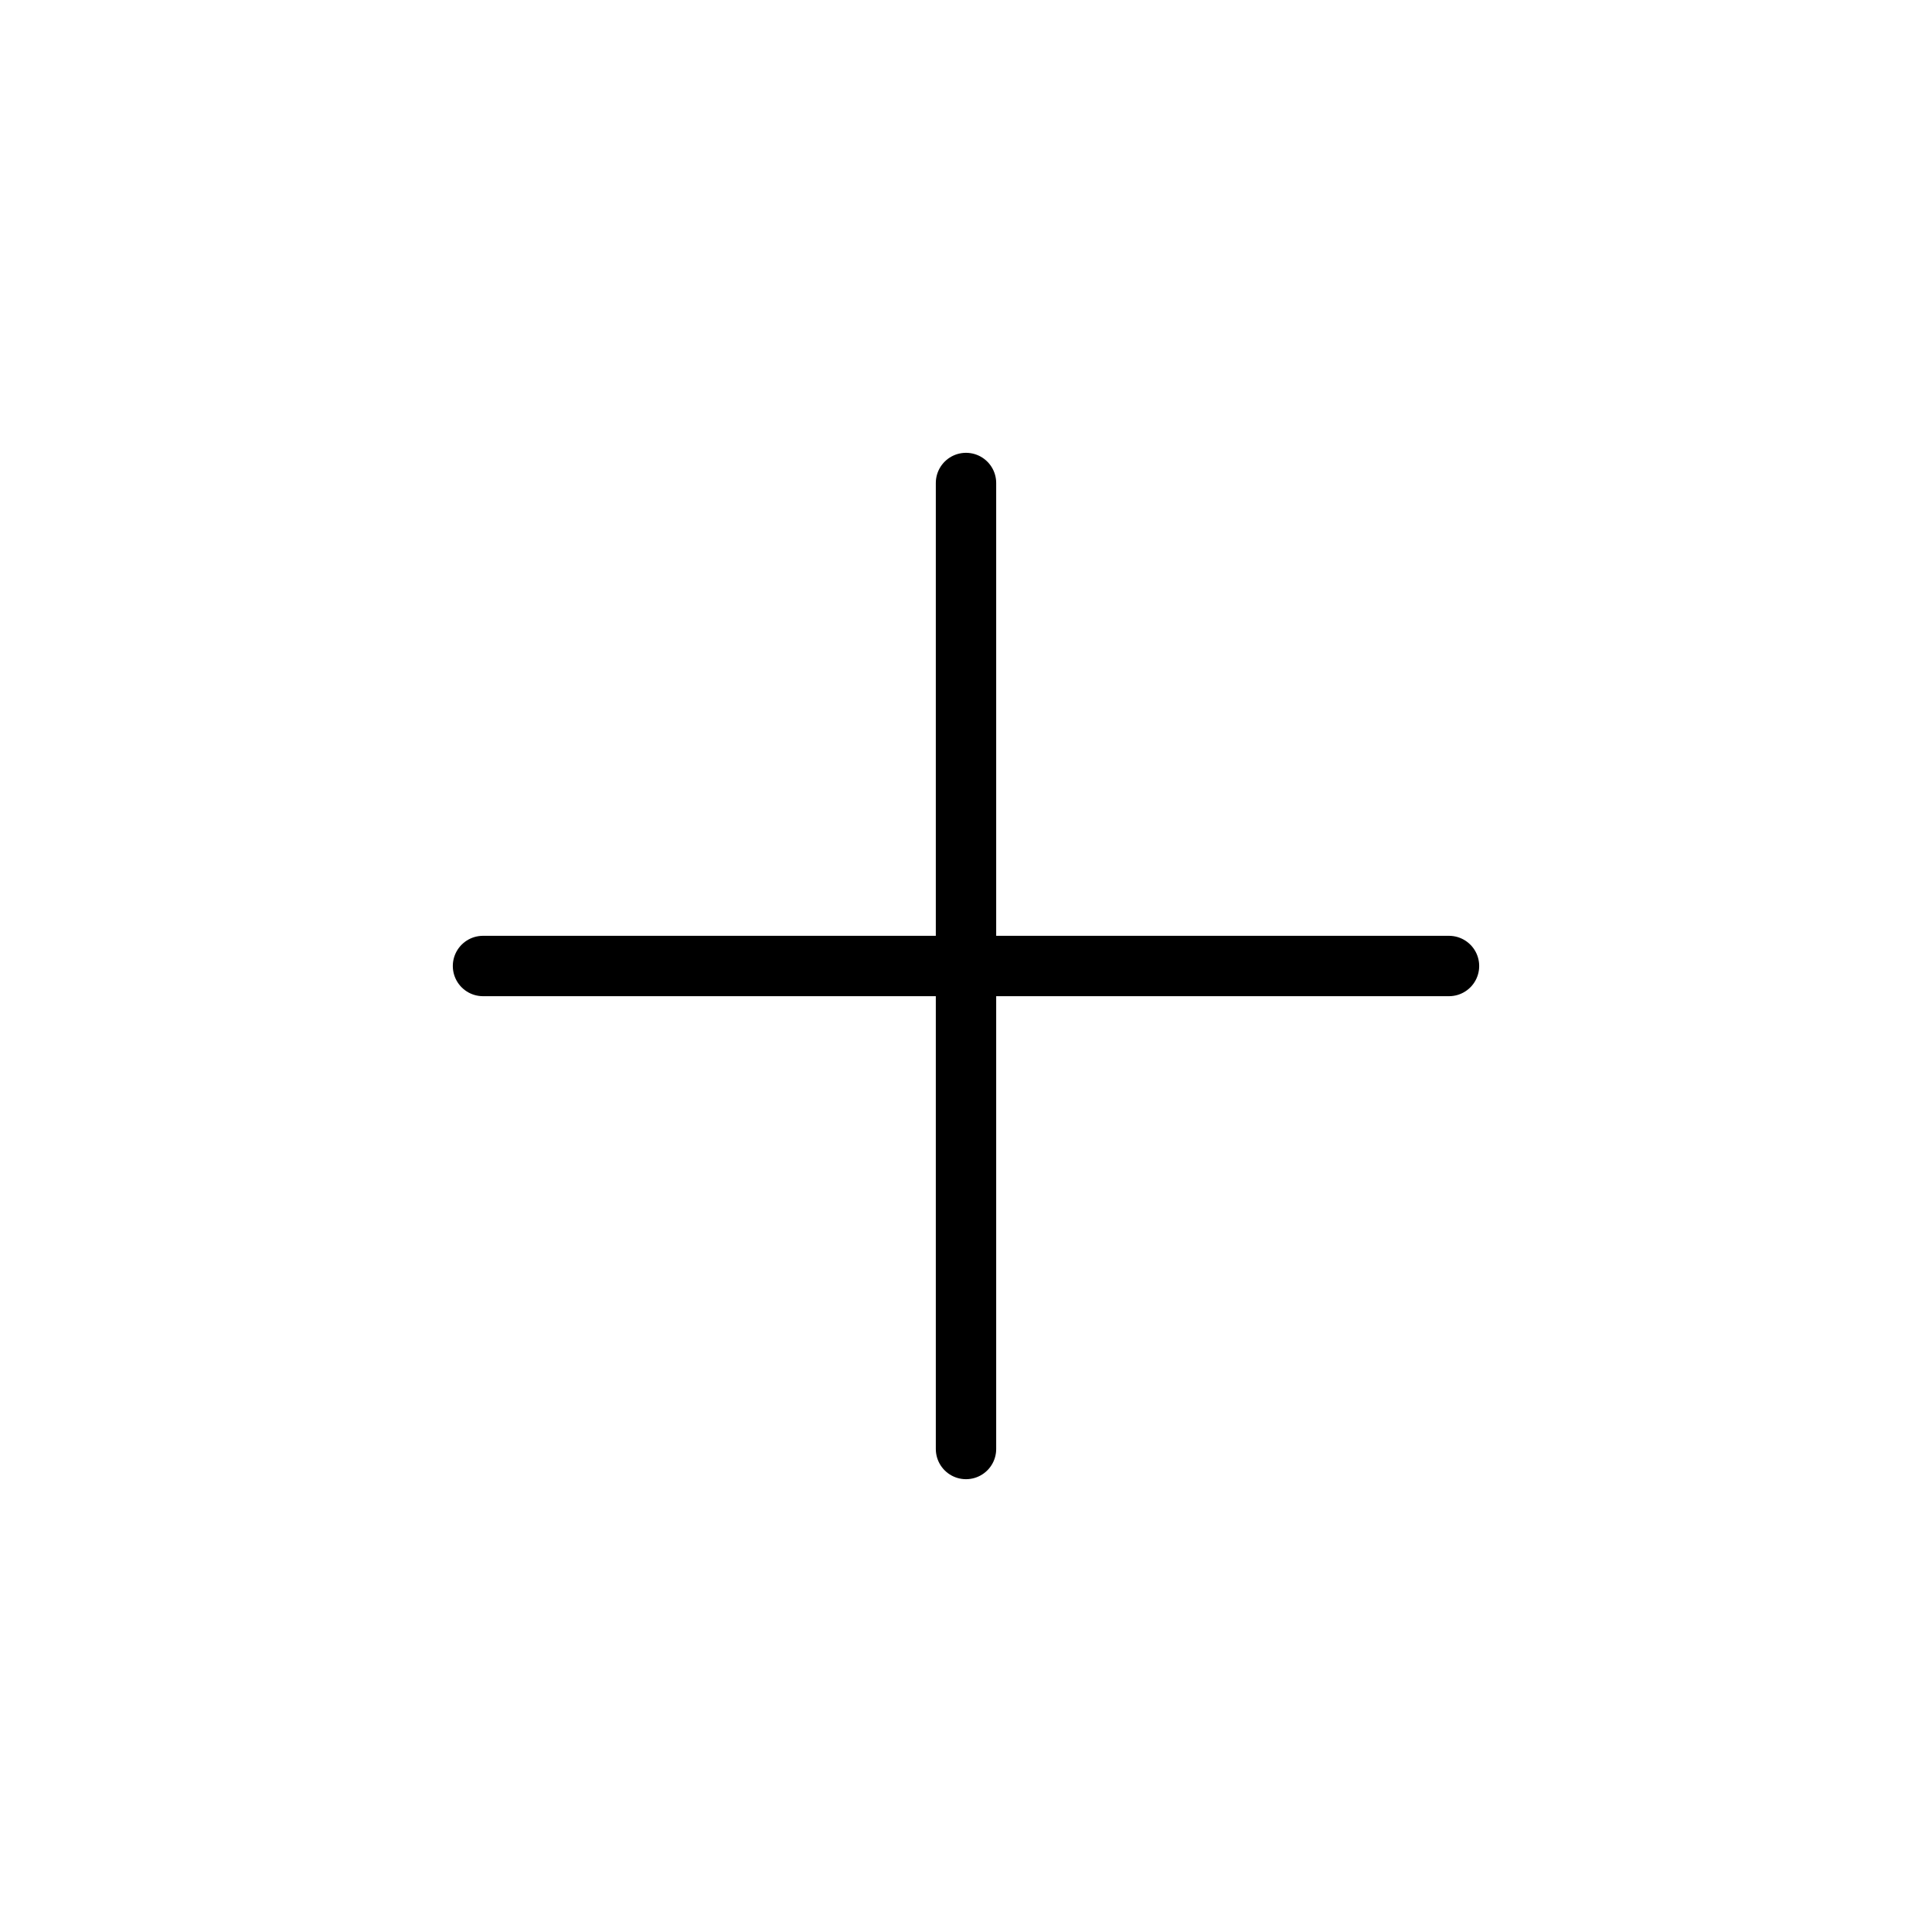
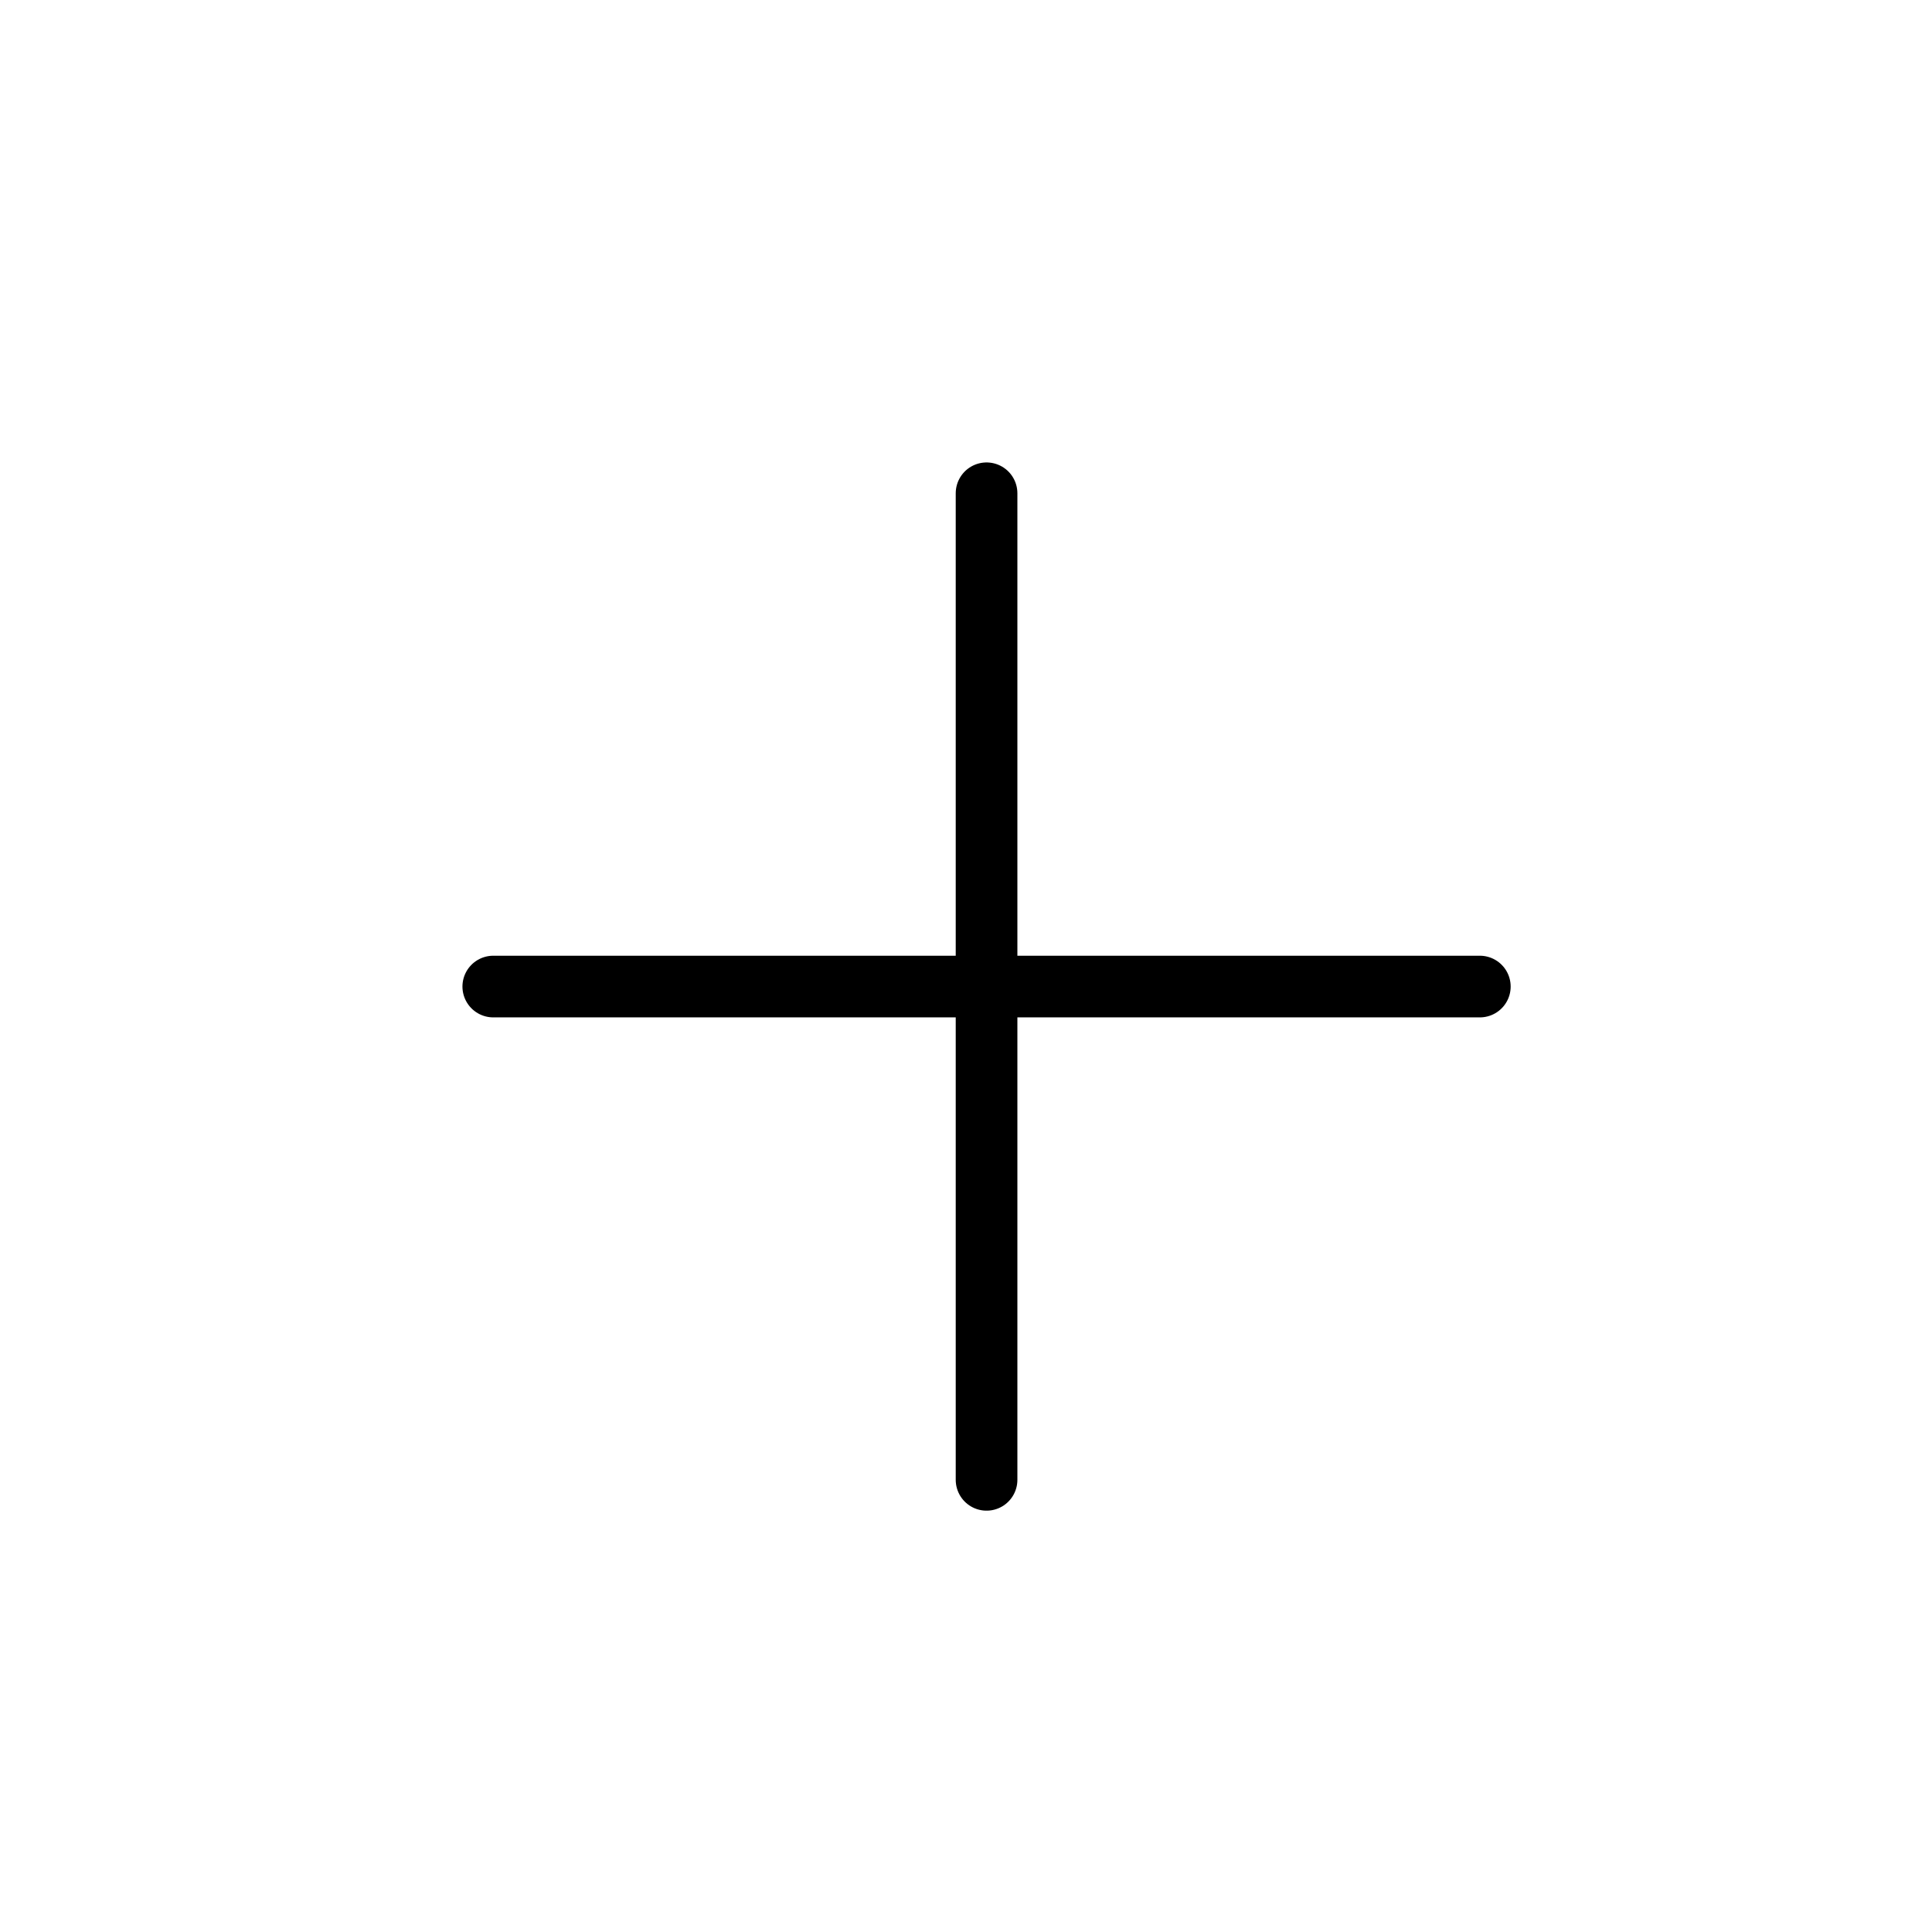
- <svg xmlns="http://www.w3.org/2000/svg" id="Komponente_9_2" data-name="Komponente 9 – 2" width="96" height="96" viewBox="0 0 96 96">
+ <svg xmlns="http://www.w3.org/2000/svg" id="Komponente_9_2" data-name="Komponente 9 – 2" width="90" height="90" viewBox="0 0 94 94">
  <g id="Komponente_8_1" data-name="Komponente 8 – 1">
    <circle id="Ellipse_1" data-name="Ellipse 1" cx="48" cy="48" r="48" fill="transparent" />
    <g id="Icon_feather-plus" data-name="Icon feather-plus" transform="translate(16.5 16.5)">
      <path id="Pfad_1" data-name="Pfad 1" d="M18,7.5v48" transform="translate(13.5 0)" stroke="#000" stroke-linecap="round" stroke-linejoin="round" stroke-width="3" />
      <path id="Pfad_2" data-name="Pfad 2" d="M7.5,18h48" transform="translate(0 13.5)" fill="#888" stroke="#000" stroke-linecap="round" stroke-linejoin="round" stroke-width="3" />
    </g>
  </g>
</svg>
